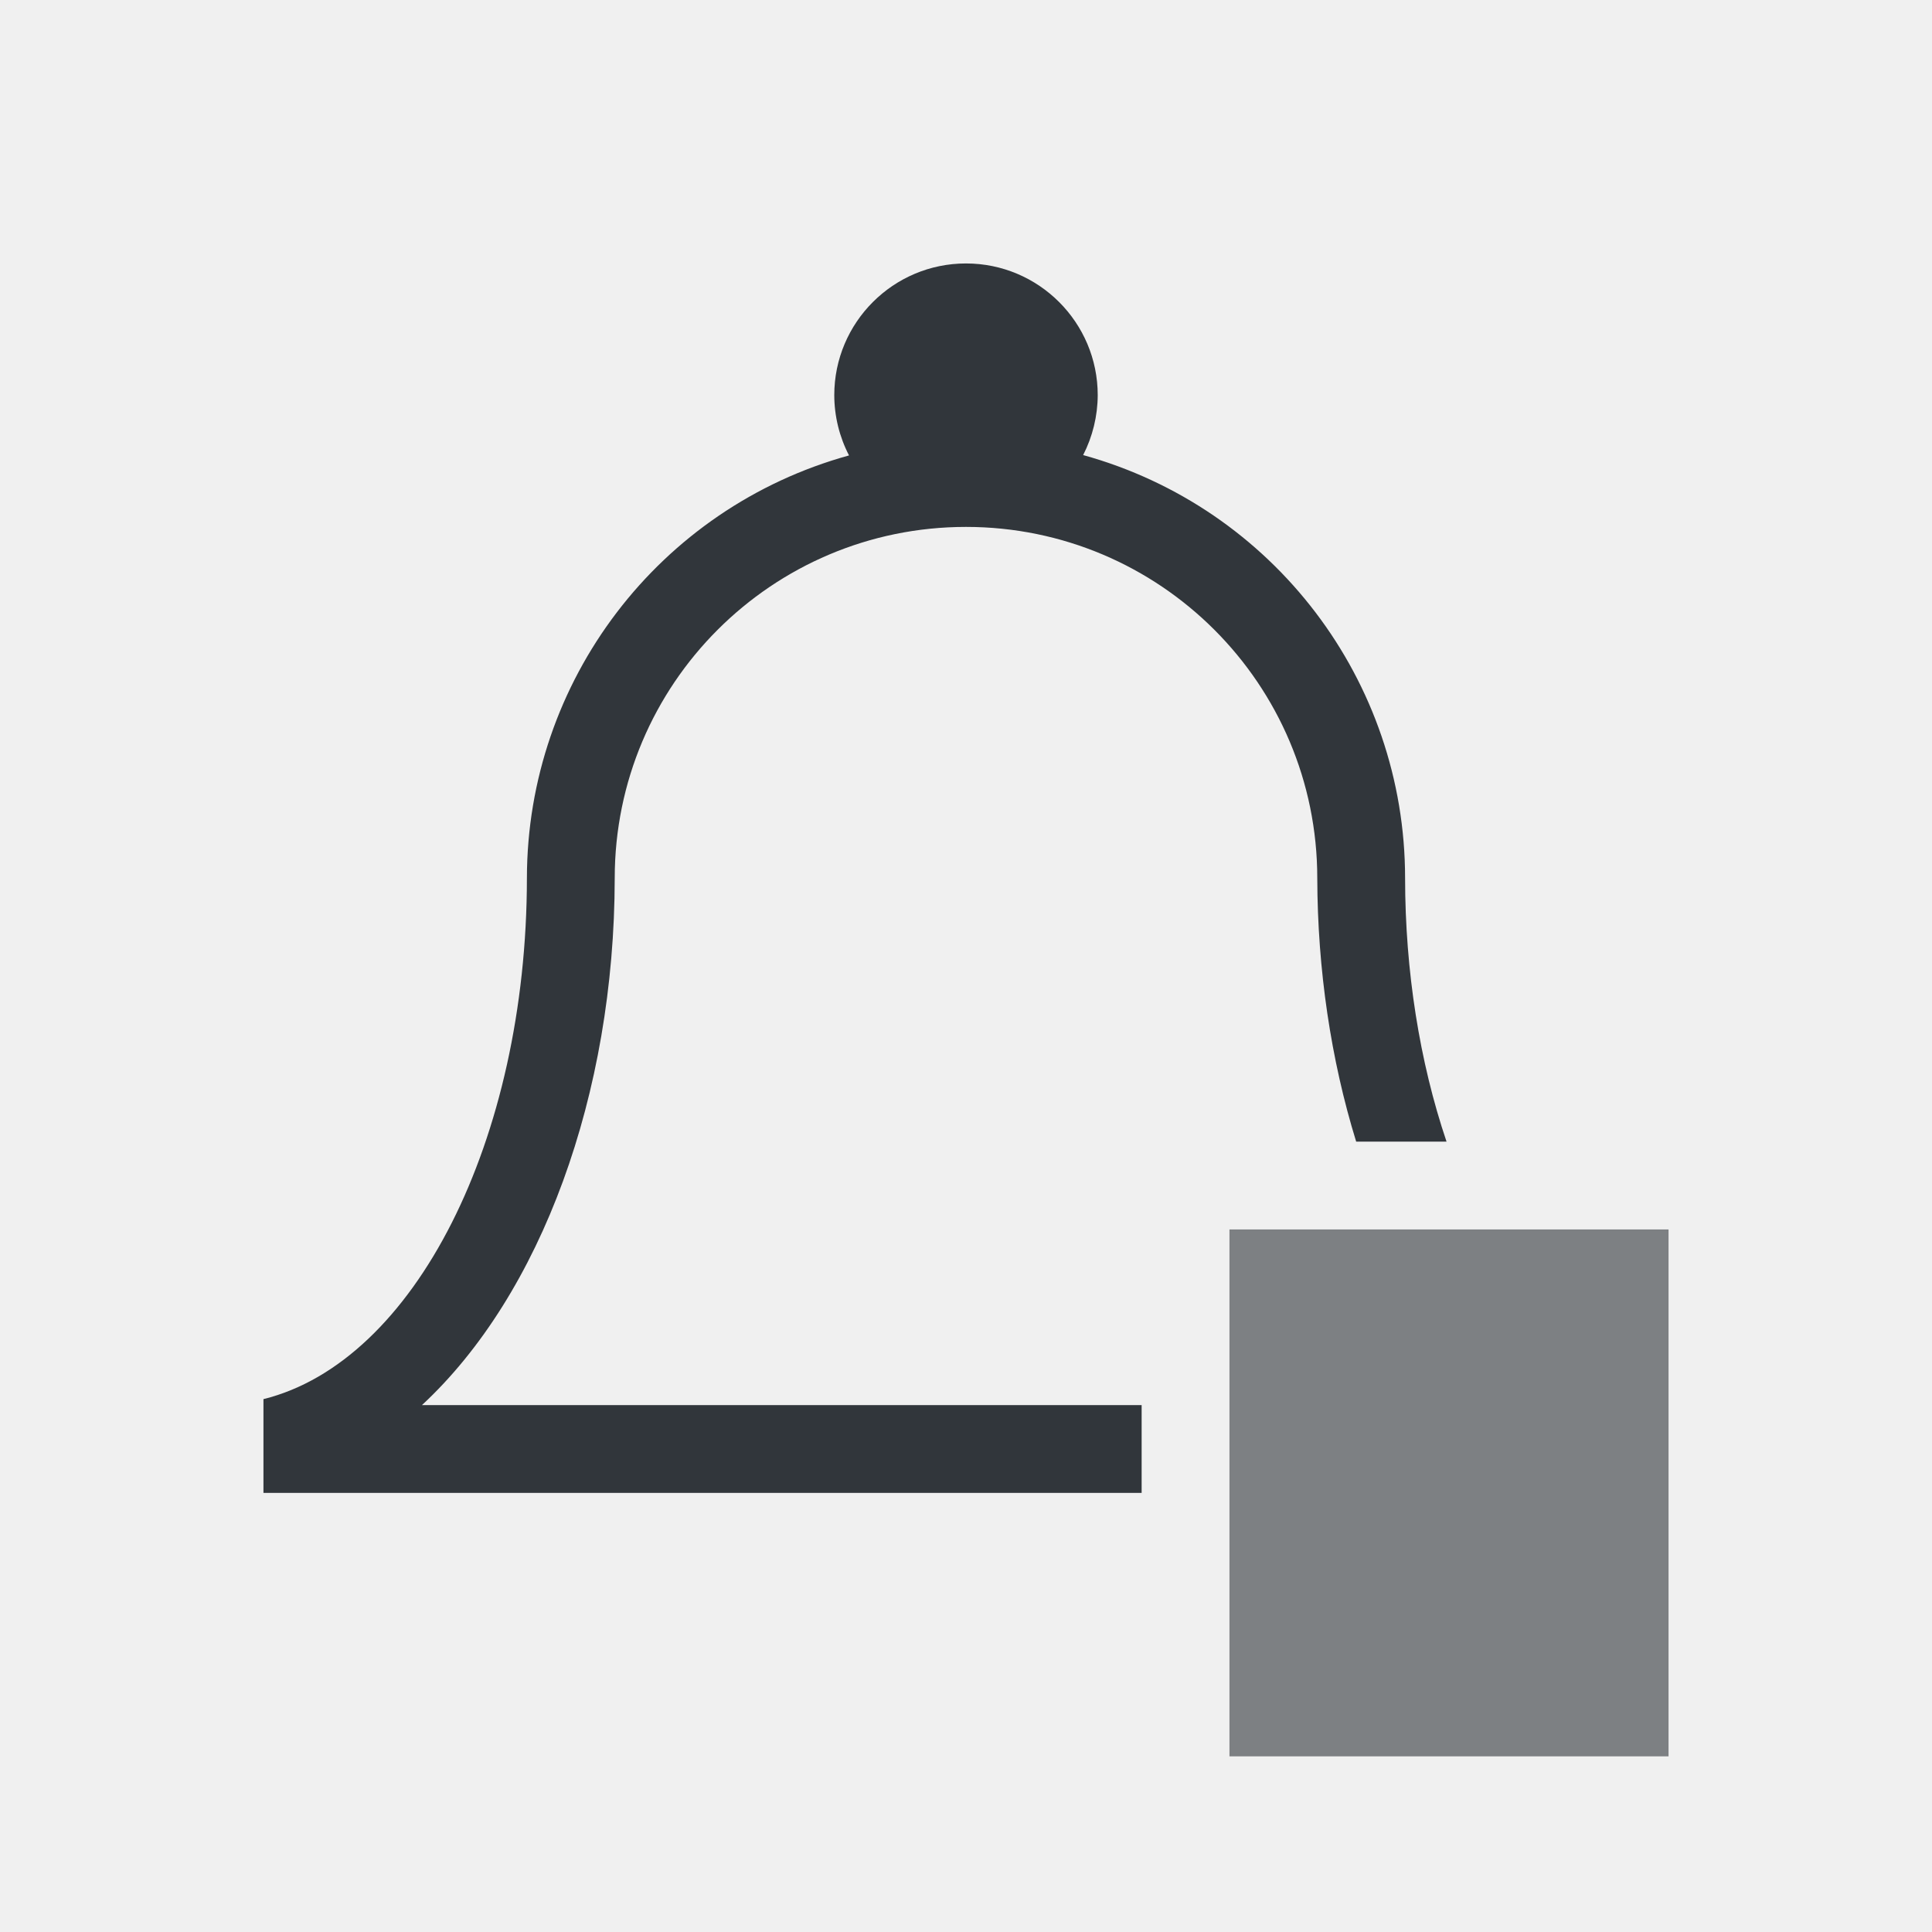
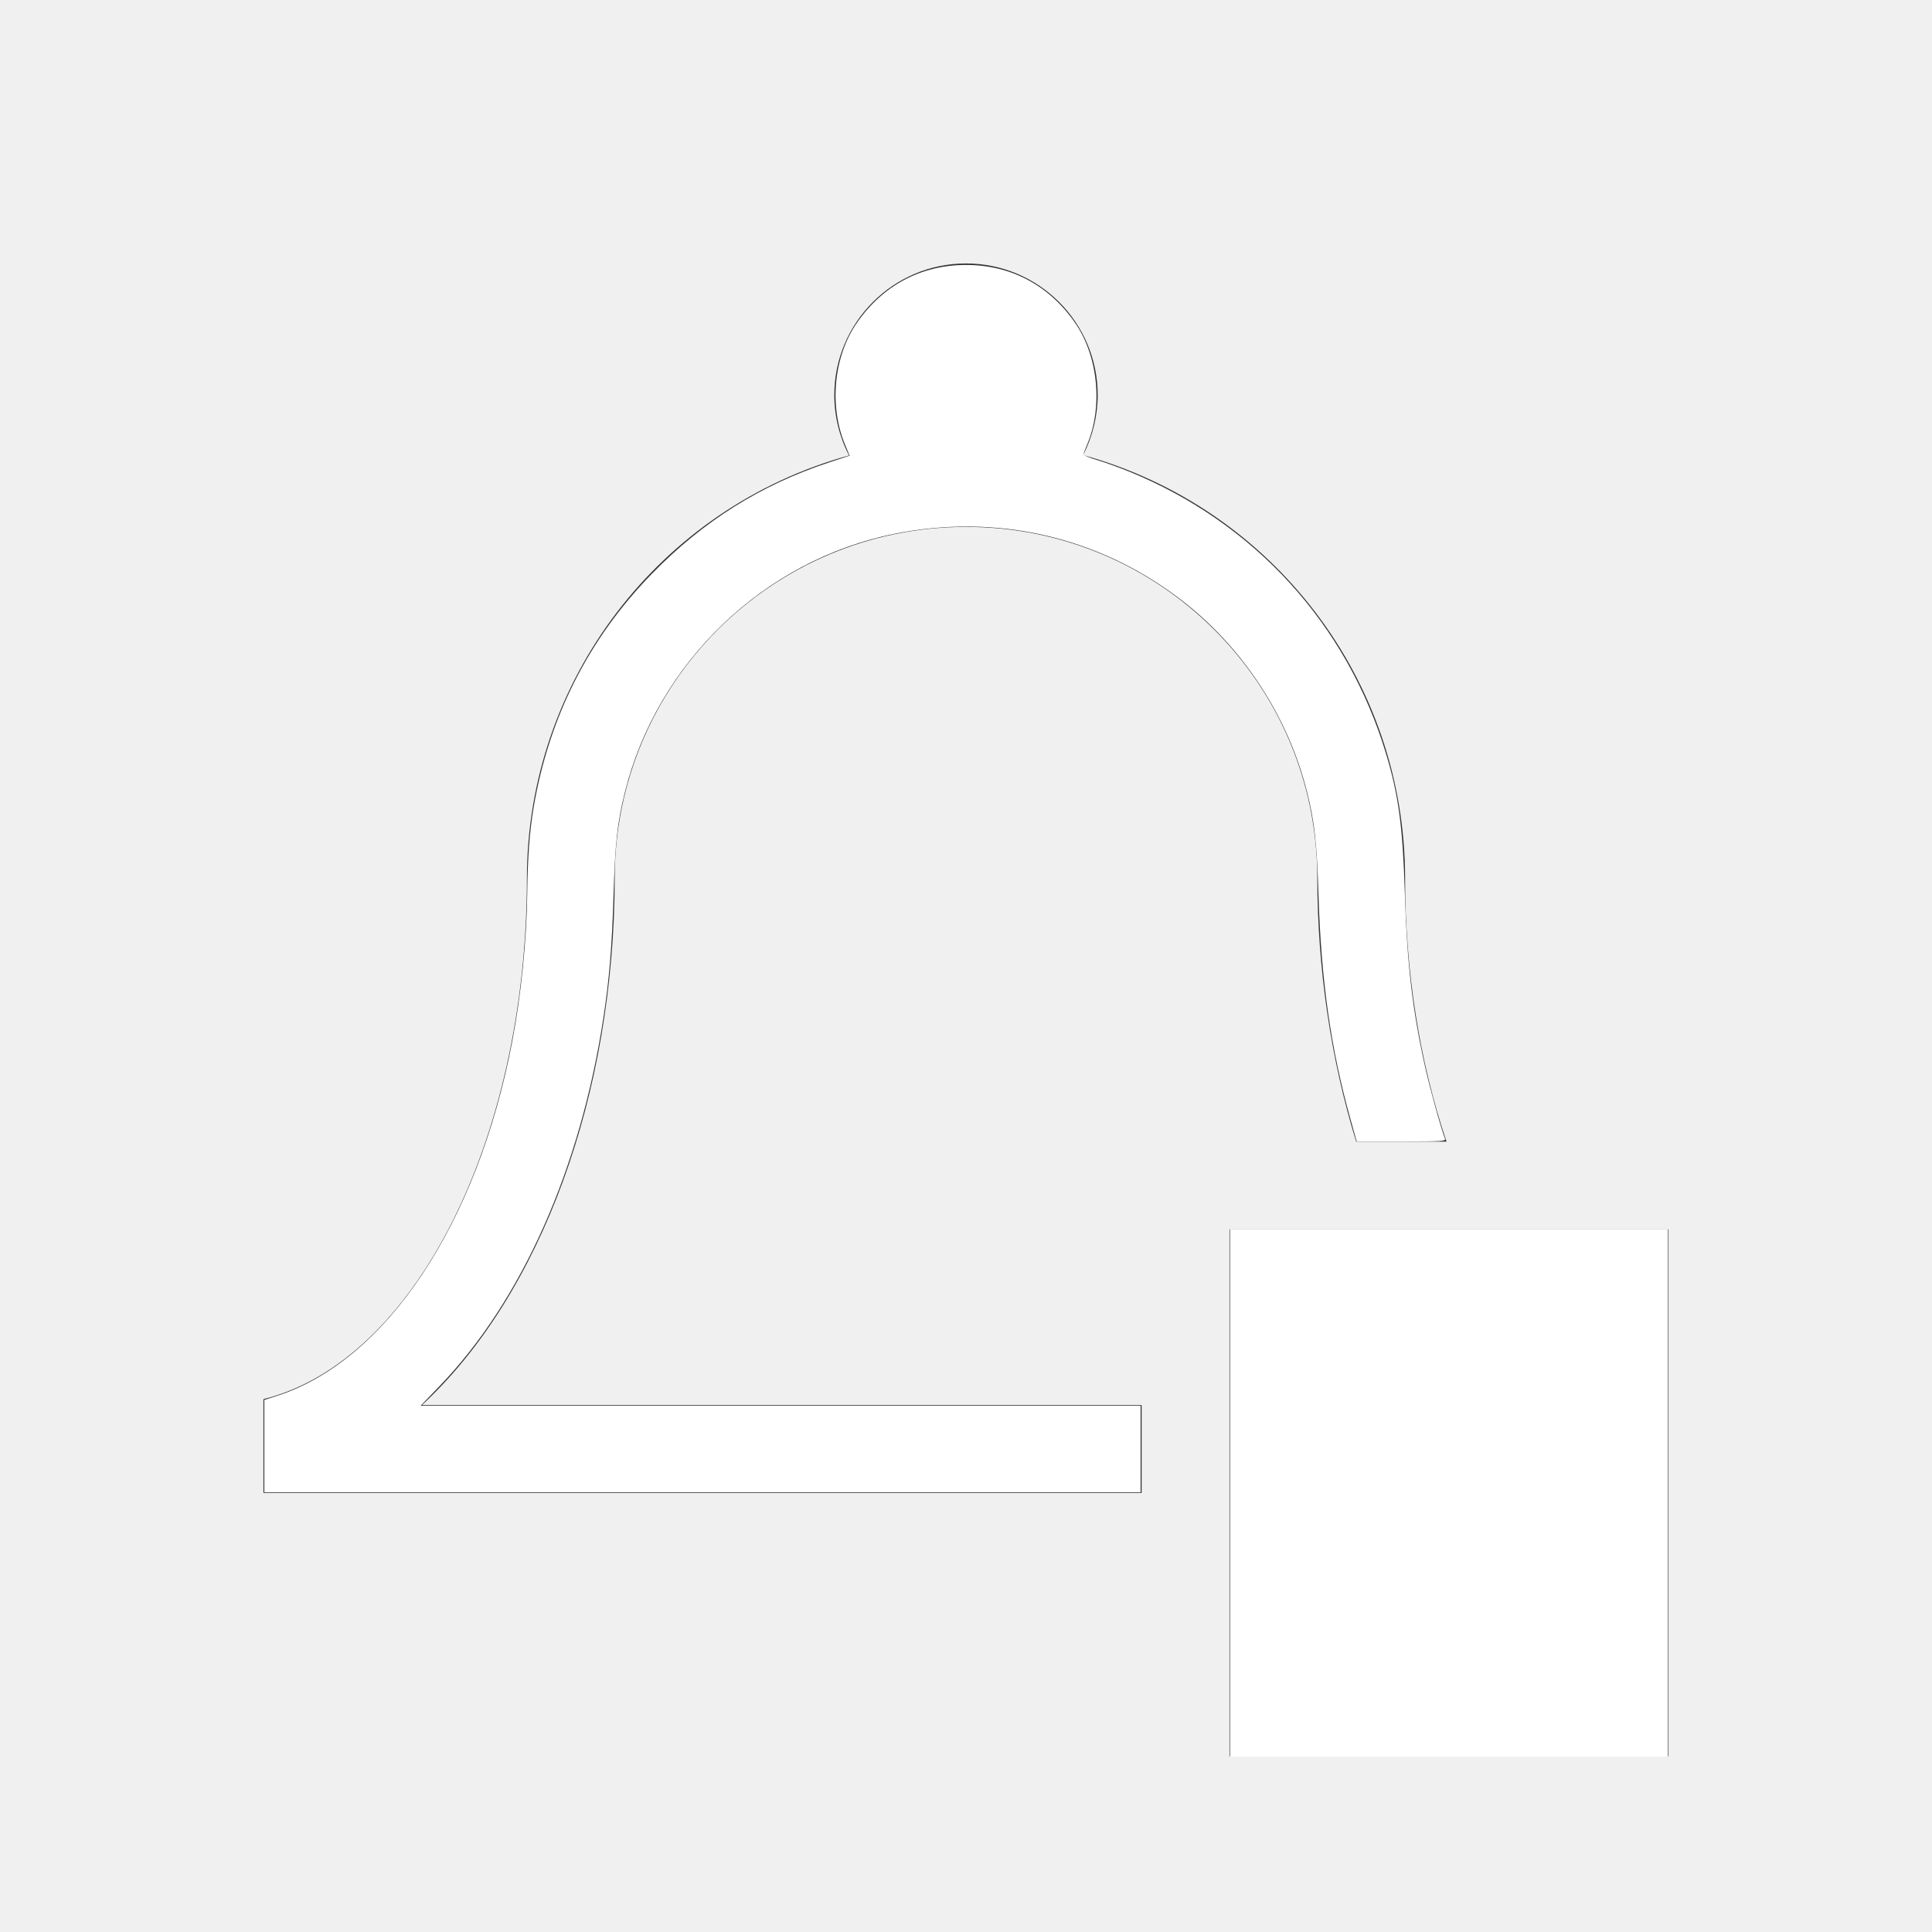
- <svg xmlns="http://www.w3.org/2000/svg" width="22" height="22">
+ <svg xmlns="http://www.w3.org/2000/svg" width="22" height="22" version="1.1" id="svg1">
+   <defs id="defs1" />
  <style type="text/css" id="current-color-scheme">.ColorScheme-Text{color:#31363b;}.ColorScheme-Background{color:#eff0f1;}.ColorScheme-Highlight{color:#3daee9;}.ColorScheme-ViewText{color:#31363b;}.ColorScheme-ViewBackground{color:#fcfcfc;}.ColorScheme-ViewHover{color:#93cee9;}.ColorScheme-ViewFocus{color:#3daee9;}.ColorScheme-ButtonText{color:#31363b;}.ColorScheme-ButtonBackground{color:#eff0f1;}.ColorScheme-ButtonHover{color:#93cee9;}.ColorScheme-ButtonFocus { color: #3daee9; } </style>
  <g transform="translate(-282,-534.3622) translate(-44,2e-05)" id="kalarm-partdisabled">
    <rect y="534.362" x="326" height="22" width="22" id="rect4178-6-3" style="opacity:1;fill:none;fill-opacity:1;stroke:none;stroke-width:0.1;stroke-linecap:square;stroke-linejoin:miter;stroke-miterlimit:4;stroke-dasharray:none;stroke-dashoffset:0;stroke-opacity:1" />
    <path id="path17" class="ColorScheme-Text" transform="translate(282,534.3622)" d="m 55,3 c -0.828,0 -1.5,0.672 -1.5,1.5 6.63e-4,0.239 0.058,0.474 0.168,0.686 C 51.503,5.784 50.002,7.753 50,10 c -0.002,2.98 -1.279,5.506 -3,5.932 l 0,1.021 0,0.047 10,0 0,-1 -8.195,0 C 50.164,14.739 50.997,12.461 51,10 c 0,-2.209 1.791,-4 4,-4 2.209,0 4,1.791 4,4 0.003,1.039 0.154,2.064 0.443,3 l 1.029,0 C 60.164,12.089 60.001,11.054 60,10 60,7.752 58.5,5.781 56.334,5.182 56.442,4.971 56.499,4.737 56.5,4.5 56.5,3.672 55.828,3 55,3 Z" style="fill:currentColor;fill-opacity:1;stroke:none" />
    <path id="path19" d="m 340,548.362 0,6 5,0 0,-6 z" class="ColorScheme-Text" style="fill:currentColor;fill-opacity:0.6;stroke:none" />
  </g>
+   <path style="fill:#ffffff;stroke-width:0.019" d="M 14.01,17.002 V 14.001 H 16.5 18.99 v 3.001 3.001 H 16.5 14.01 Z" id="path1" />
+   <path style="fill:#ffffff;stroke-width:0.019" d="M 3.01,16.466 V 15.941 L 3.145,15.898 C 4.395,15.501 5.435,13.94 5.832,11.864 5.935,11.325 5.998,10.702 6.004,10.164 6.009,9.763 6.031,9.465 6.076,9.198 6.251,8.167 6.703,7.273 7.423,6.534 8.006,5.935 8.661,5.523 9.44,5.266 L 9.675,5.189 9.624,5.066 C 9.439,4.623 9.493,4.059 9.758,3.676 10.054,3.248 10.49,3.017 11,3.017 c 0.51,0 0.946,0.231 1.242,0.659 0.264,0.382 0.32,0.961 0.134,1.394 -0.021,0.049 -0.039,0.097 -0.039,0.106 0,0.009 0.073,0.038 0.163,0.065 0.089,0.027 0.252,0.086 0.36,0.13 1.426,0.582 2.476,1.735 2.922,3.209 0.143,0.472 0.191,0.826 0.215,1.589 0.026,0.816 0.087,1.337 0.234,1.994 0.055,0.244 0.177,0.684 0.223,0.802 0.012,0.03 -0.019,0.033 -0.496,0.033 h -0.509 l -0.071,-0.255 C 15.155,11.945 15.044,11.17 15.014,10.191 14.996,9.601 14.969,9.361 14.884,9.019 14.667,8.149 14.139,7.35 13.423,6.81 12.491,6.106 11.339,5.846 10.182,6.079 8.7,6.378 7.483,7.545 7.116,9.019 7.03,9.364 7.004,9.601 6.986,10.201 c -0.017,0.573 -0.049,0.952 -0.113,1.375 -0.263,1.732 -0.931,3.236 -1.869,4.209 l -0.215,0.223 H 8.889 12.988 V 16.5 16.992 H 7.999 3.01 Z" id="path2" />
</svg>
